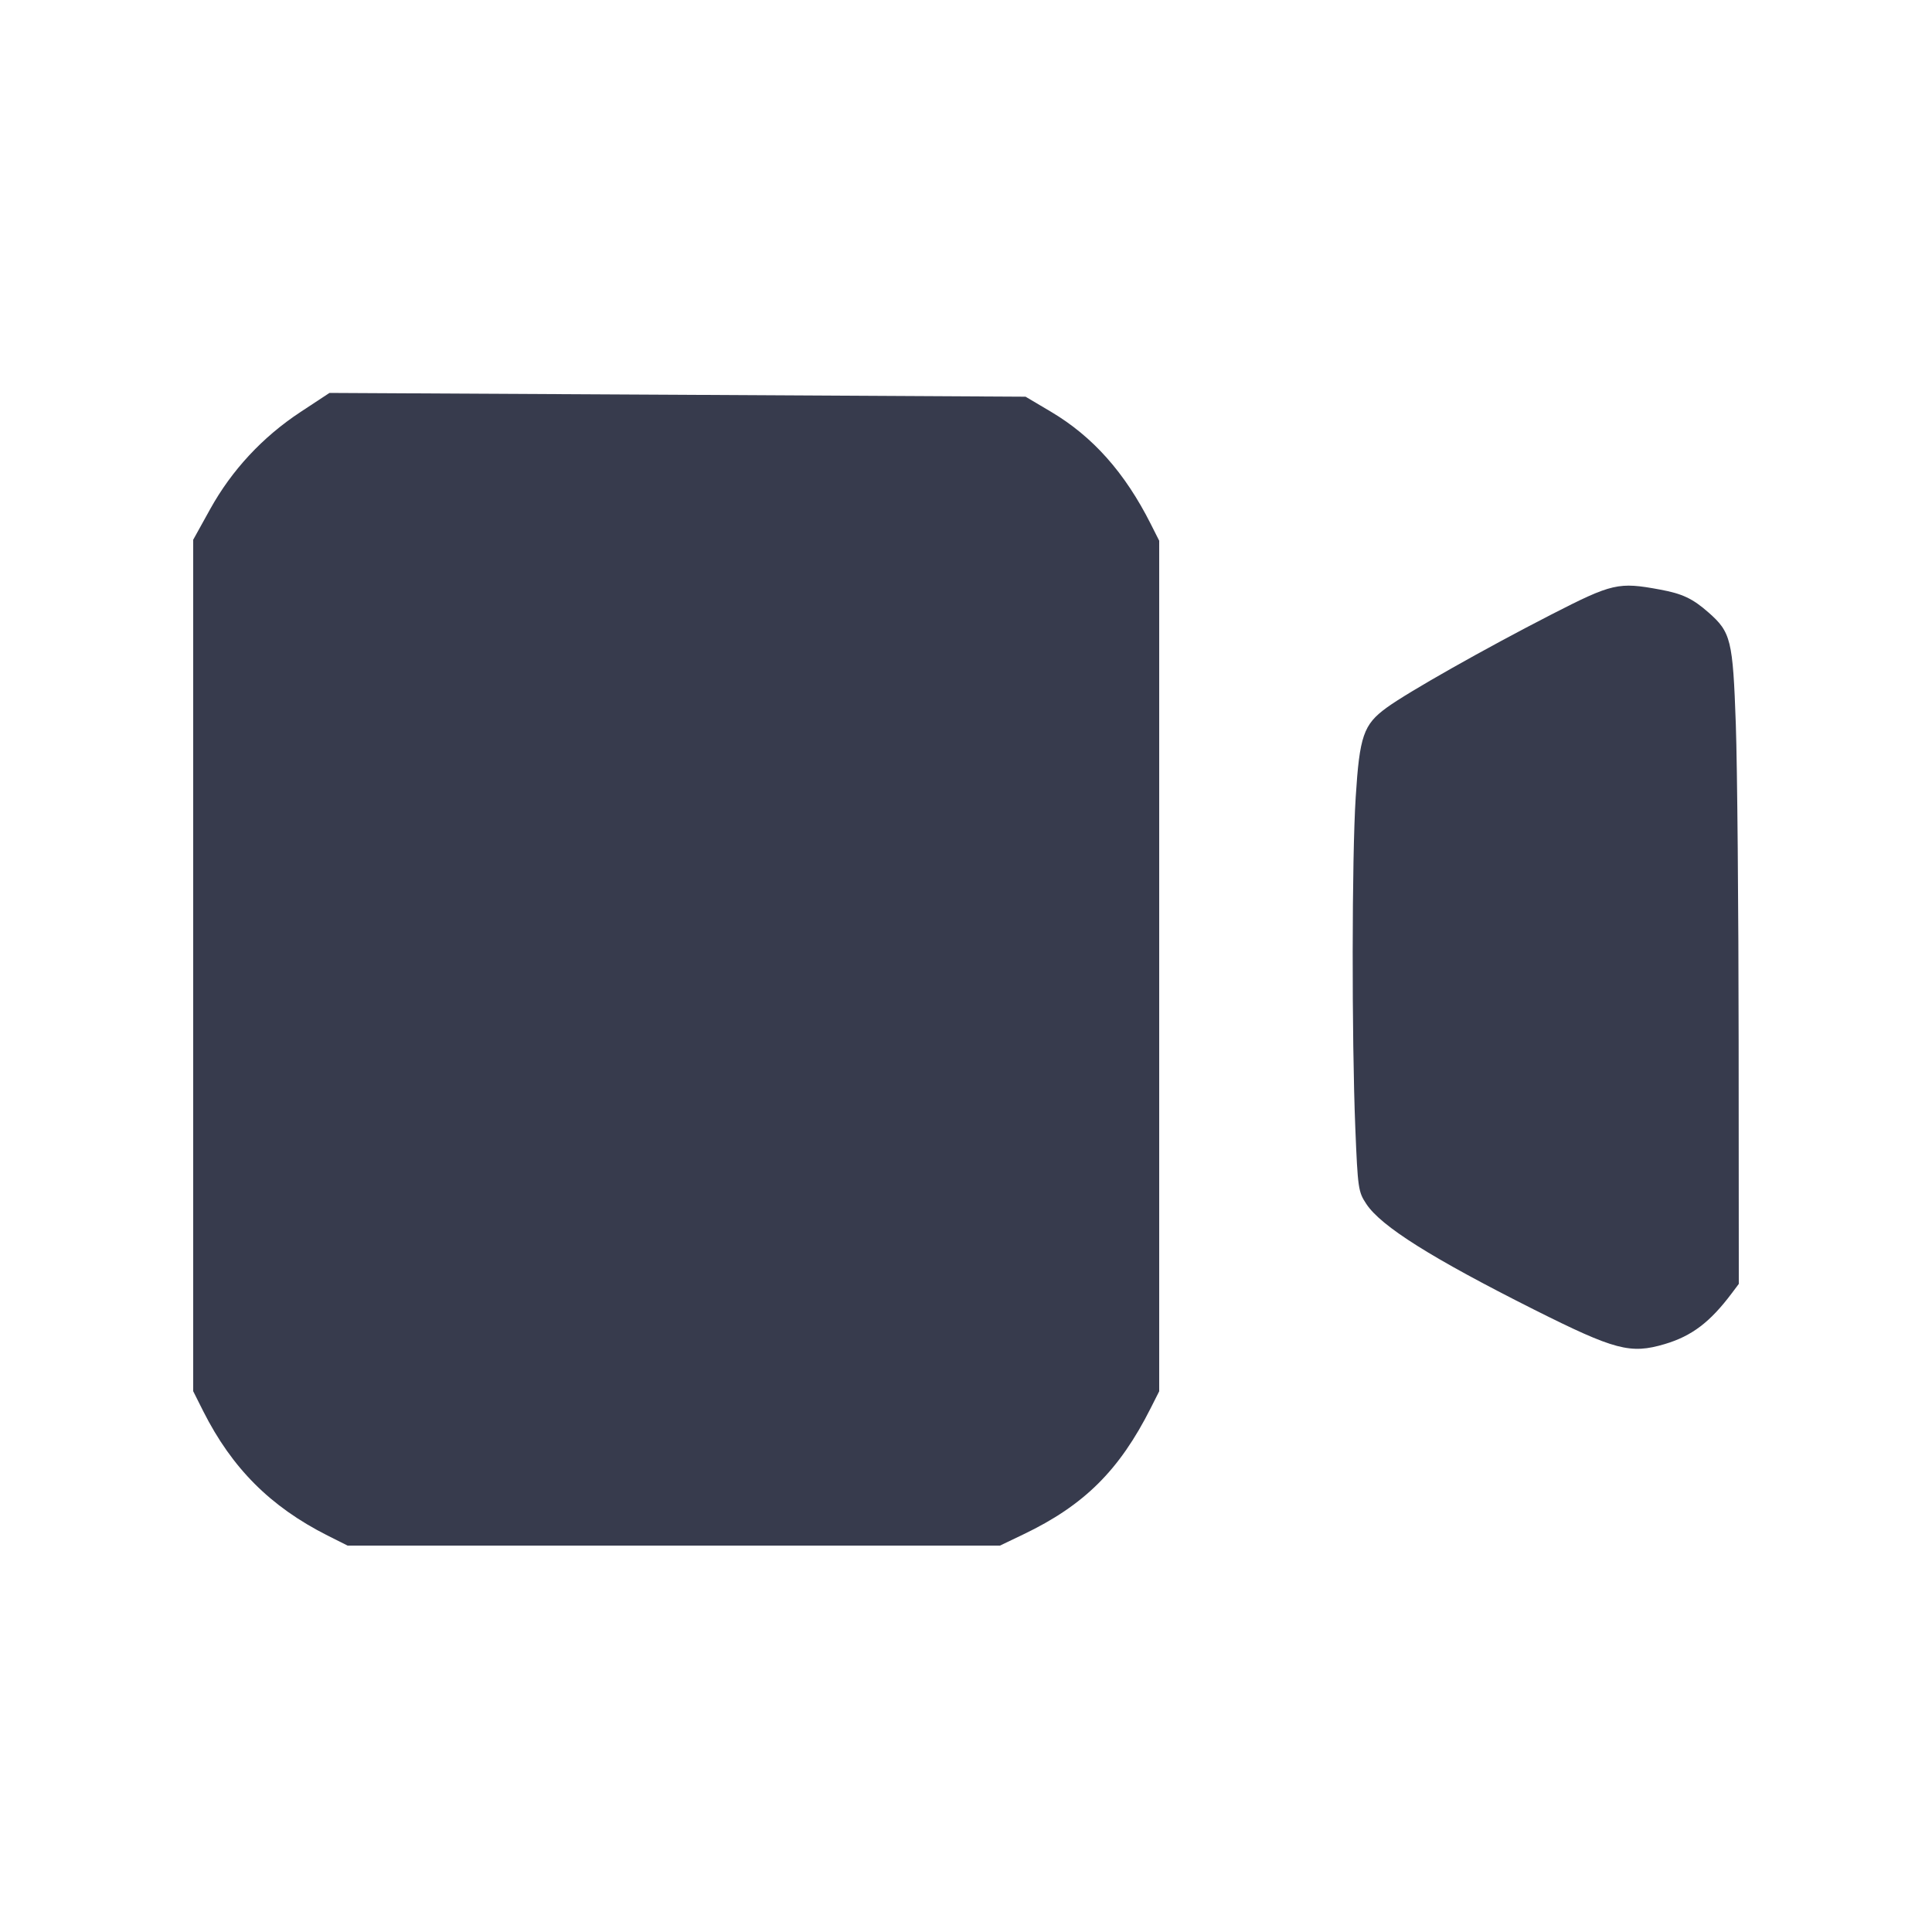
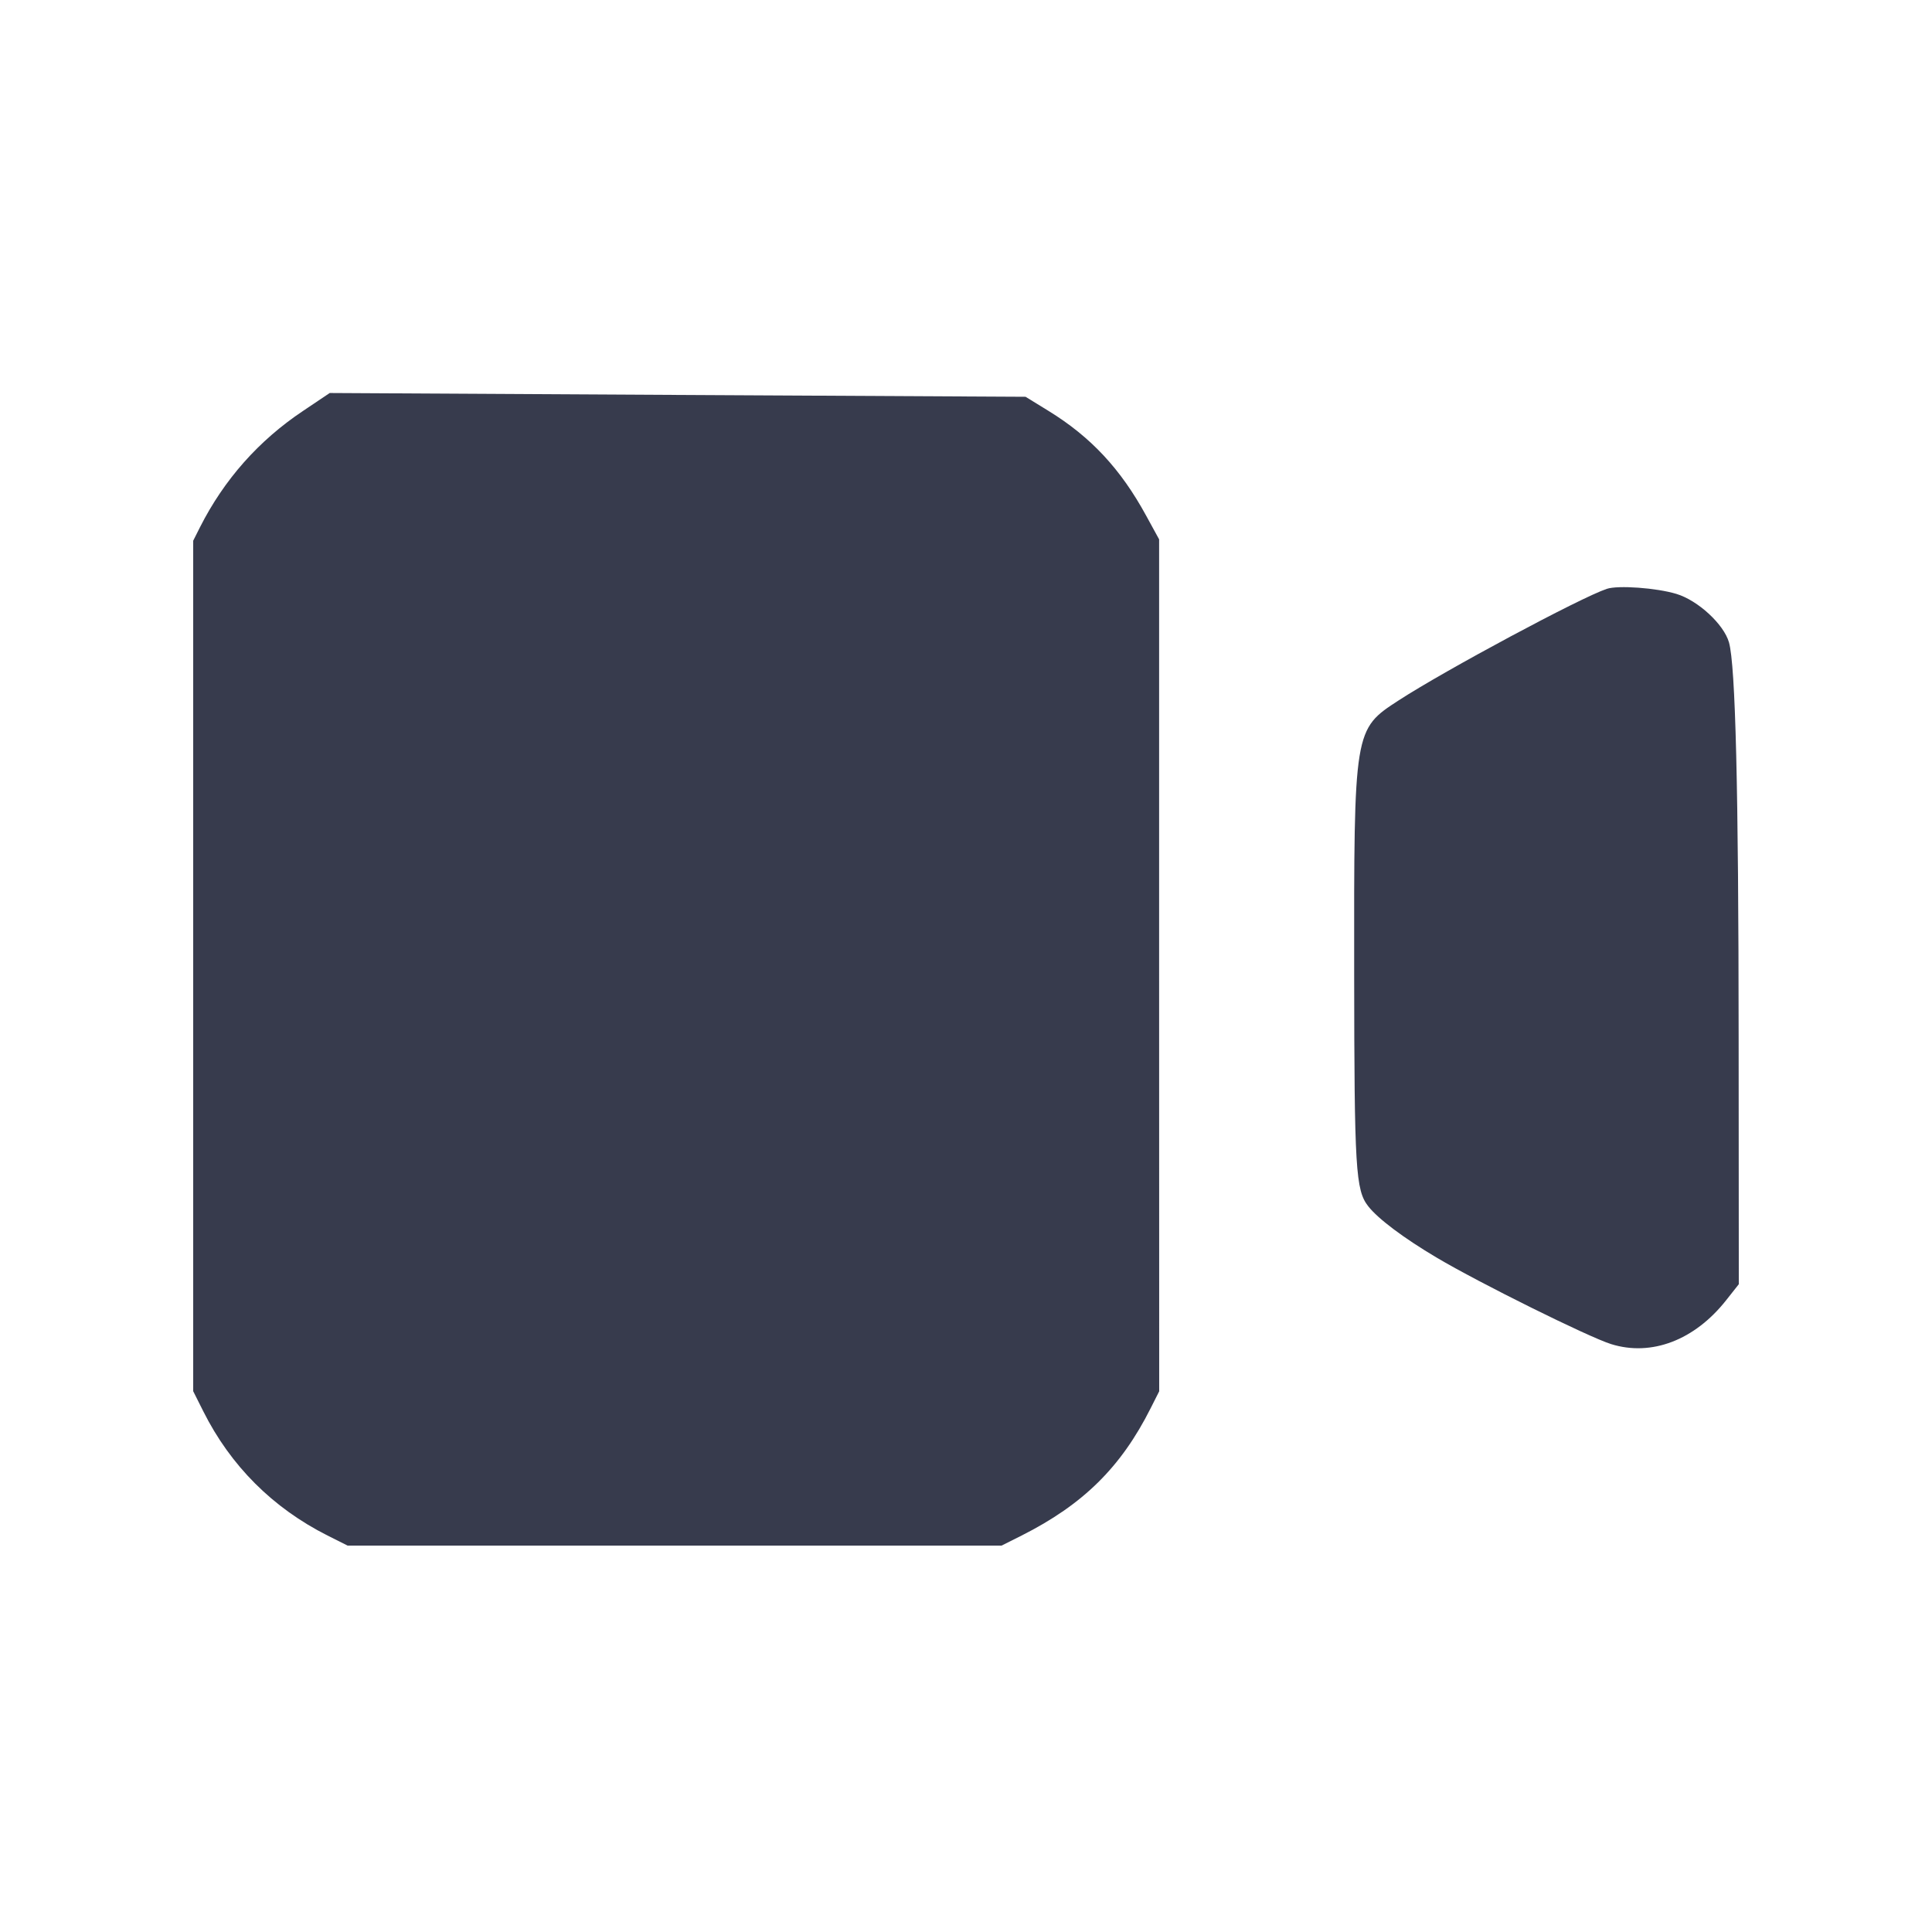
<svg xmlns="http://www.w3.org/2000/svg" width="24" height="24" viewBox="0 0 24 24" fill="none">
-   <path d="M3.733 5.118 C 3.262 5.428,2.879 5.840,2.610 6.326 L 2.400 6.705 2.400 11.994 L 2.400 17.282 2.525 17.531 C 2.883 18.240,3.360 18.717,4.069 19.075 L 4.318 19.200 8.370 19.200 L 12.422 19.200 12.714 19.060 C 13.468 18.699,13.905 18.265,14.295 17.491 L 14.400 17.283 14.400 12.000 L 14.400 6.717 14.295 6.509 C 13.973 5.870,13.575 5.423,13.054 5.114 L 12.740 4.928 8.417 4.904 L 4.093 4.881 3.733 5.118 M19.271 7.634 C 18.441 8.060,17.493 8.596,17.224 8.792 C 16.938 9.001,16.889 9.142,16.841 9.904 C 16.793 10.653,16.791 12.887,16.836 14.009 C 16.867 14.767,16.873 14.805,16.973 14.956 C 17.156 15.234,17.787 15.630,19.060 16.270 C 20.063 16.773,20.253 16.823,20.679 16.697 C 21.016 16.597,21.243 16.425,21.513 16.065 L 21.600 15.949 21.598 12.945 C 21.597 11.292,21.581 9.516,21.563 8.998 C 21.526 7.946,21.503 7.854,21.222 7.607 C 21.026 7.435,20.899 7.375,20.622 7.324 C 20.105 7.228,20.030 7.245,19.271 7.634 " fill="#373B4D" stroke="none" fill-rule="evenodd" />
+   <path d="M3.764 5.105 C 3.213 5.473,2.784 5.958,2.485 6.548 L 2.400 6.717 2.400 12.000 L 2.400 17.282 2.525 17.531 C 2.864 18.208,3.388 18.732,4.069 19.075 L 4.318 19.200 8.380 19.200 L 12.442 19.200 12.691 19.075 C 13.457 18.689,13.927 18.224,14.295 17.491 L 14.400 17.283 14.399 11.991 L 14.399 6.700 14.238 6.406 C 13.922 5.826,13.551 5.428,13.026 5.105 L 12.740 4.929 8.418 4.906 L 4.096 4.882 3.764 5.105 M19.960 7.315 C 19.636 7.423,17.955 8.324,17.377 8.699 C 16.818 9.062,16.819 9.055,16.822 12.100 C 16.824 14.524,16.840 14.785,16.997 14.985 C 17.119 15.141,17.439 15.381,17.846 15.622 C 18.374 15.936,19.735 16.610,20.014 16.697 C 20.515 16.853,21.050 16.649,21.442 16.153 L 21.600 15.953 21.598 12.906 C 21.597 9.798,21.559 8.266,21.478 7.980 C 21.414 7.755,21.093 7.459,20.826 7.378 C 20.580 7.303,20.100 7.268,19.960 7.315 " fill="#373B4D" stroke="none" fill-rule="evenodd" />
</svg>
